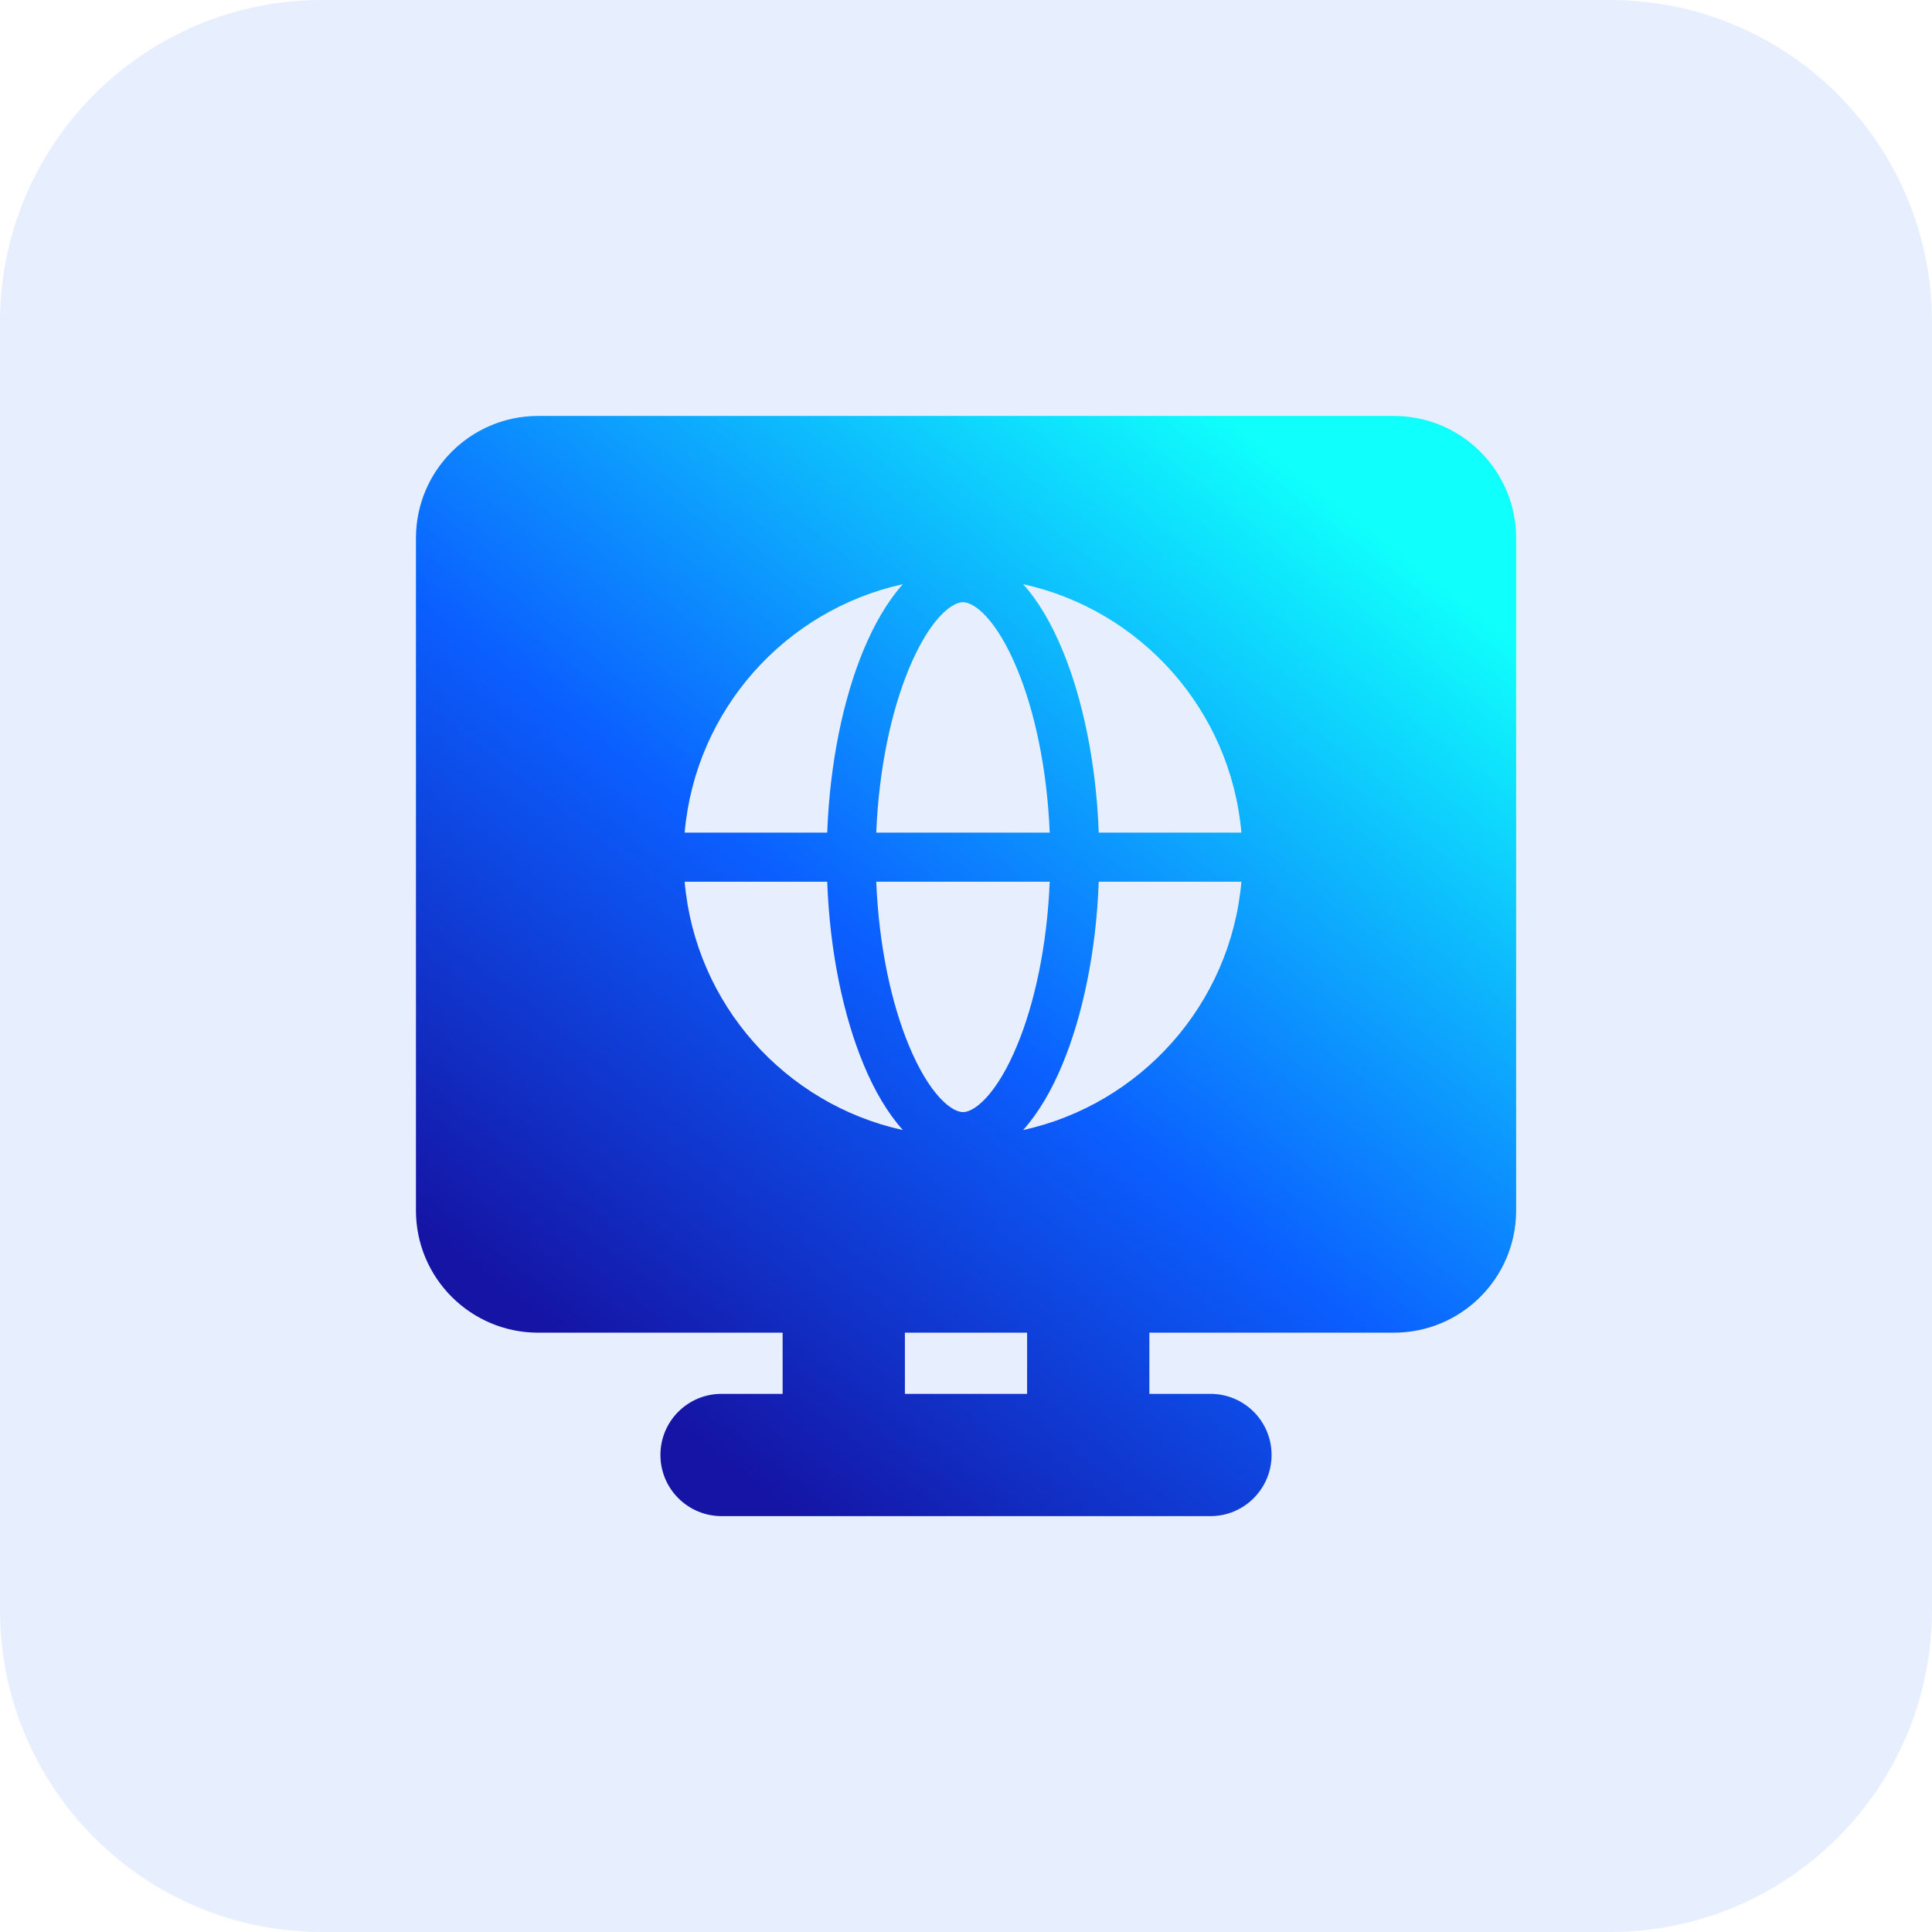
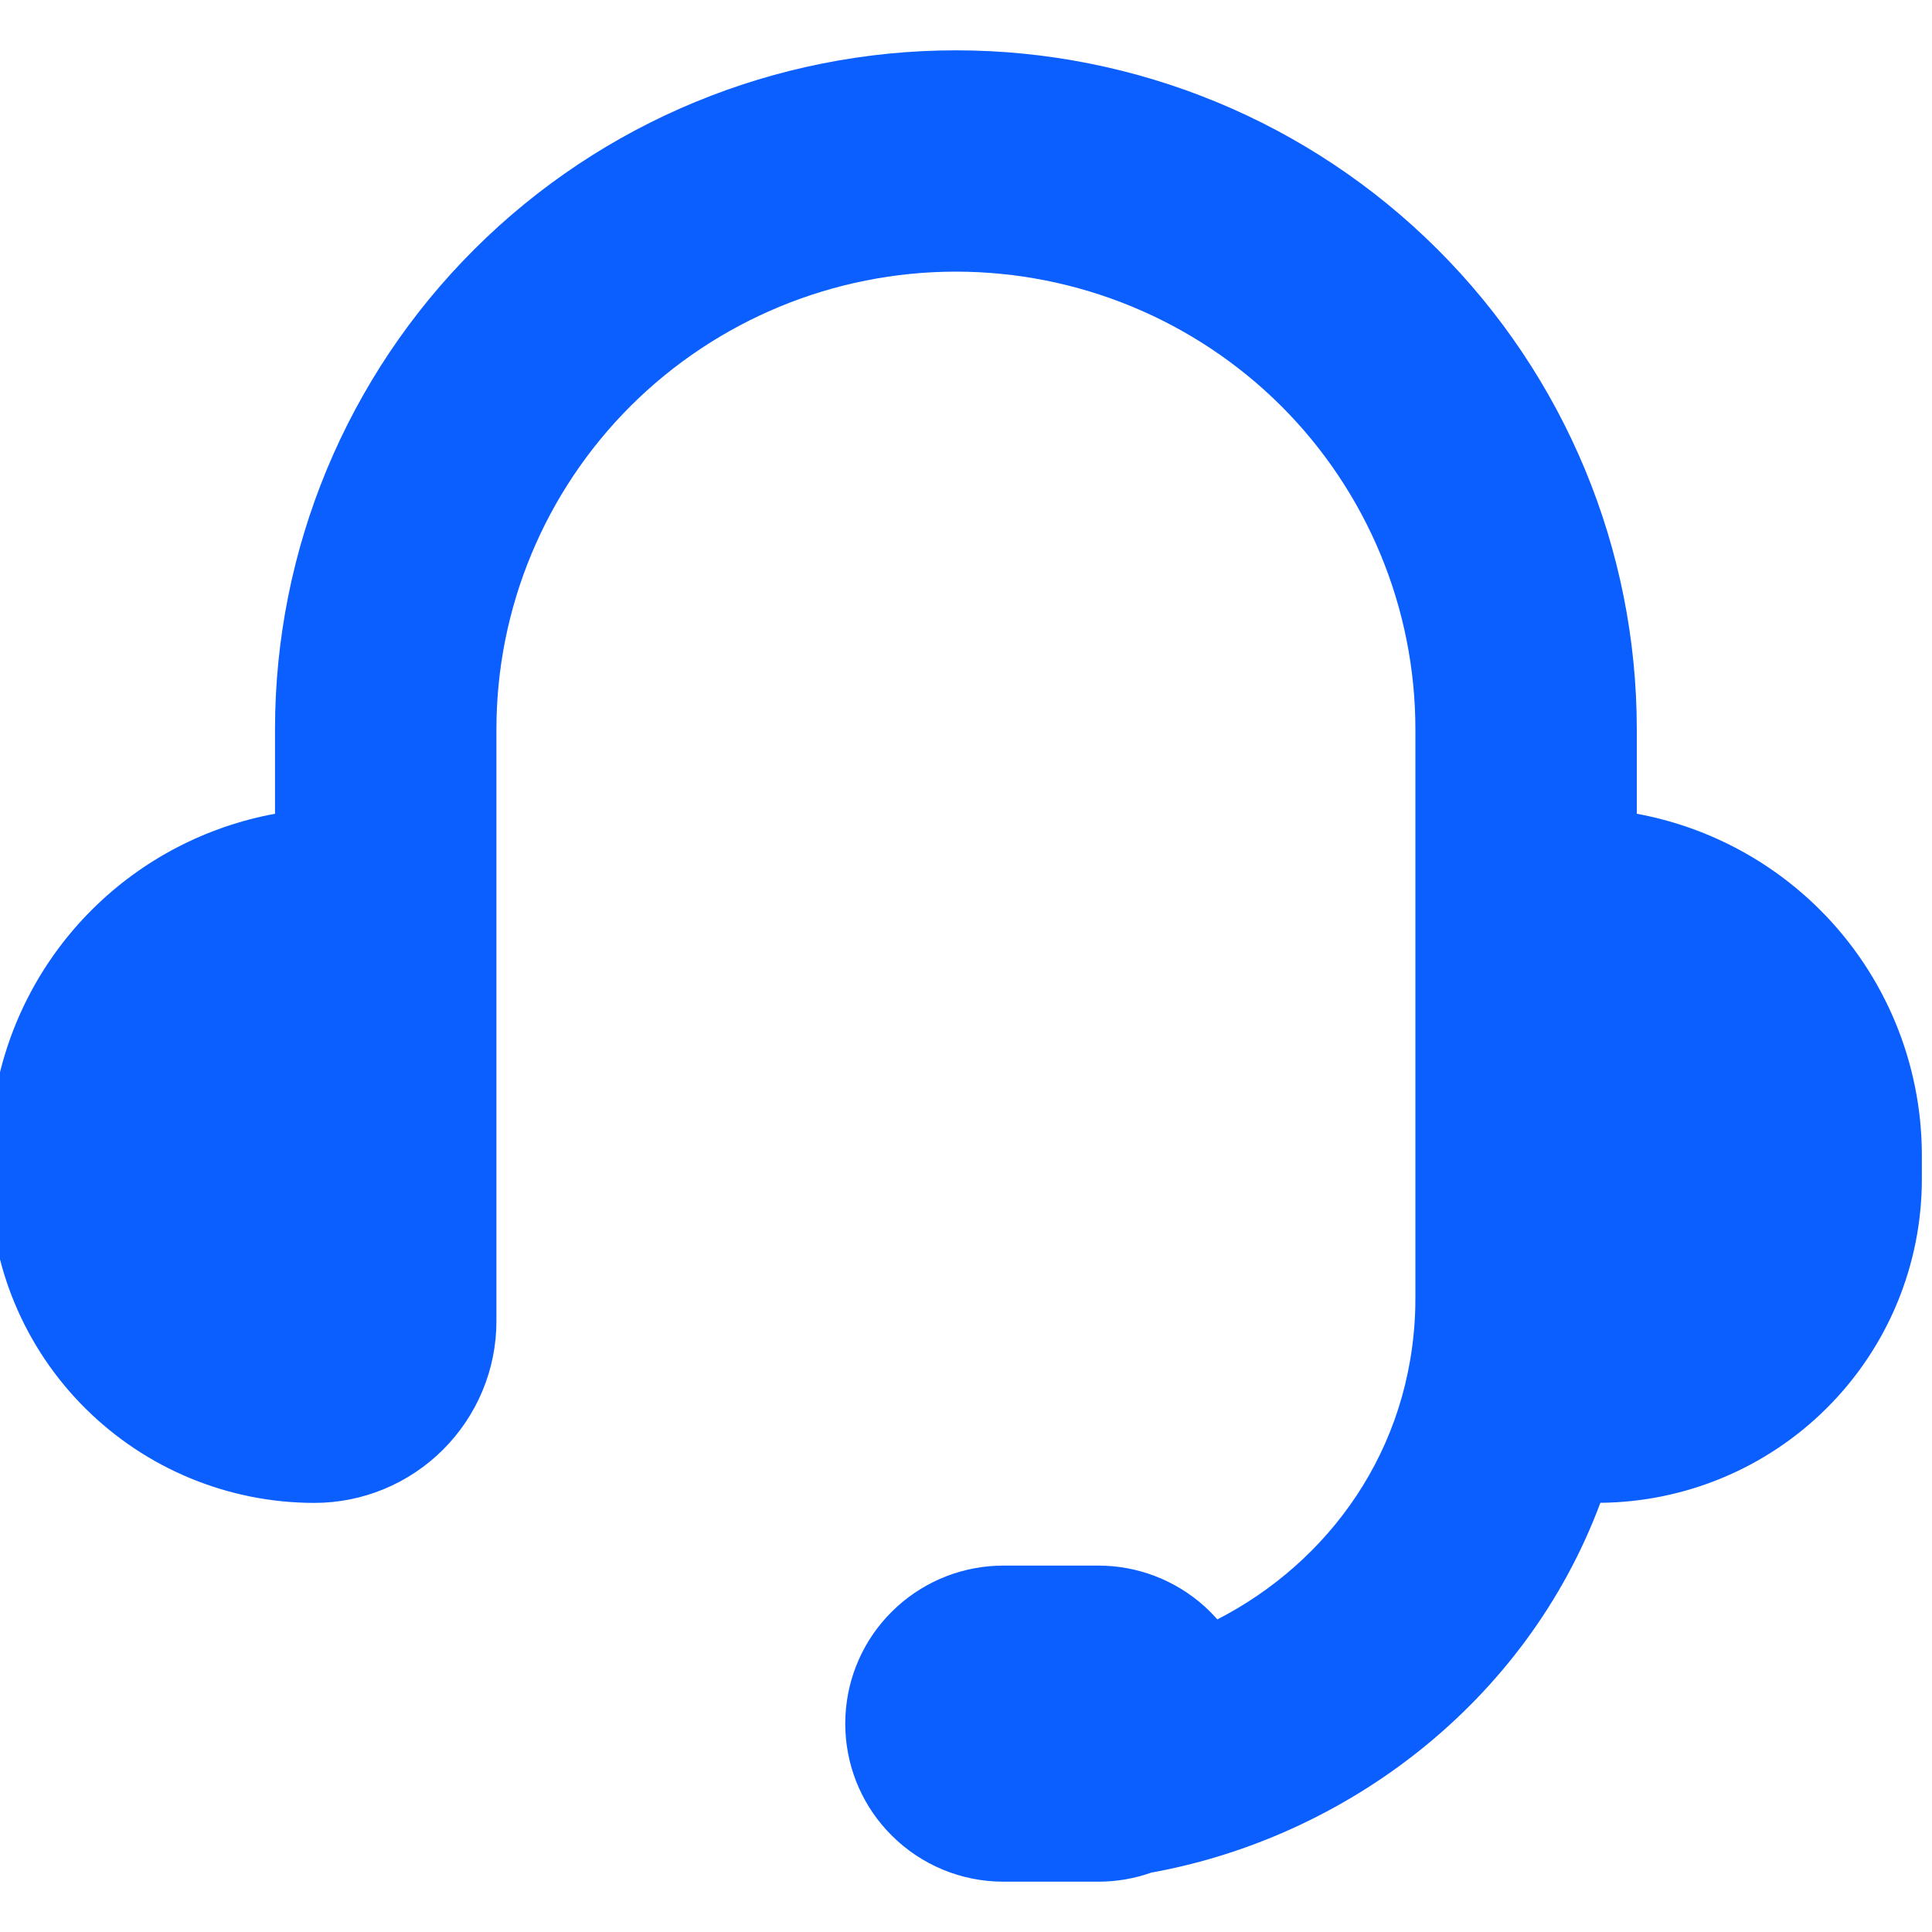
- <svg xmlns="http://www.w3.org/2000/svg" fill="none" height="24" viewBox="0 0 24 24" width="24">
-   <rect fill="#E7EFFF" height="24" rx="4" width="24" />
-   <path d="M17.315 5.167C18.154 5.167 18.834 5.846 18.834 6.685V15.037C18.834 15.875 18.154 16.555 17.315 16.555H14.278V17.315H15.037C15.456 17.315 15.796 17.654 15.796 18.074C15.796 18.493 15.456 18.834 15.037 18.834H8.963C8.543 18.833 8.204 18.493 8.204 18.074C8.204 17.655 8.543 17.315 8.963 17.315H9.722V16.555H6.685C5.847 16.555 5.167 15.875 5.167 15.037V6.685C5.167 5.846 5.847 5.167 6.685 5.167H17.315ZM11.241 17.315H12.759V16.555H11.241V17.315ZM8.505 10.953C8.638 12.476 9.754 13.717 11.216 14.038C11.027 13.828 10.861 13.546 10.726 13.219C10.477 12.618 10.308 11.825 10.276 10.953H8.505ZM13.649 10.953C13.617 11.825 13.448 12.618 13.199 13.219C13.064 13.546 12.898 13.828 12.709 14.038C14.171 13.717 15.288 12.476 15.421 10.953H13.649ZM10.885 10.953C10.918 11.754 11.074 12.466 11.29 12.986C11.411 13.279 11.546 13.499 11.676 13.639C11.809 13.782 11.908 13.815 11.963 13.815C12.018 13.815 12.116 13.782 12.249 13.639C12.379 13.499 12.514 13.279 12.635 12.986C12.851 12.466 13.007 11.754 13.04 10.953H10.885ZM11.216 7.257C9.754 7.578 8.638 8.819 8.505 10.343H10.276C10.309 9.471 10.477 8.678 10.726 8.077C10.862 7.75 11.027 7.467 11.216 7.257ZM11.963 7.481C11.908 7.481 11.809 7.513 11.676 7.656C11.546 7.796 11.411 8.017 11.29 8.31C11.074 8.83 10.918 9.542 10.885 10.343H13.04C13.007 9.542 12.851 8.83 12.635 8.31C12.514 8.016 12.379 7.796 12.249 7.656C12.116 7.513 12.018 7.481 11.963 7.481ZM12.71 7.257C12.899 7.467 13.064 7.75 13.199 8.077C13.448 8.678 13.617 9.471 13.649 10.343H15.421C15.288 8.82 14.171 7.578 12.71 7.257Z" fill="url(#paint0_linear_2000_19075)" />
-   <defs>
-     <linearGradient gradientUnits="userSpaceOnUse" id="paint0_linear_2000_19075" x1="8.164" x2="16.773" y1="17.568" y2="6.369">
-       <stop stop-color="#1514A4" />
-       <stop offset="0.442" stop-color="#0B5FFF" />
-       <stop offset="1" stop-color="#0FFFFC" />
-     </linearGradient>
-   </defs>
+ <svg xmlns="http://www.w3.org/2000/svg" fill="none" height="20" viewBox="662.667 488 20 20" width="20">
+   <path d="M681.577 502.577C682.208 501.949 682.562 501.096 682.562 500.206V499.961C682.562 499.006 682.182 498.09 681.505 497.416C680.985 496.898 680.323 496.555 679.611 496.424V495.549C679.611 493.684 678.868 491.896 677.545 490.578C676.223 489.26 674.431 488.521 672.562 488.521C670.694 488.521 668.902 489.26 667.58 490.578C666.257 491.896 665.514 493.684 665.514 495.549V496.424C664.802 496.555 664.14 496.898 663.62 497.416C662.943 498.09 662.562 499.006 662.562 499.961V500.206C662.562 501.096 662.917 501.949 663.548 502.577C664.178 503.205 665.032 503.558 665.922 503.558C666.42 503.558 666.899 503.36 667.252 503.008C667.606 502.655 667.806 502.177 667.806 501.677V495.549C667.806 494.294 668.306 493.09 669.197 492.201C670.089 491.313 671.3 490.812 672.562 490.812C673.825 490.812 675.036 491.313 675.928 492.201C676.819 493.09 677.319 494.294 677.319 495.549V501.431L677.318 501.535C677.279 503.019 676.412 504.177 675.269 504.764C675.263 504.757 675.257 504.75 675.251 504.744L675.195 504.685L675.136 504.629C674.835 504.358 674.444 504.207 674.038 504.207H673.054C672.648 504.207 672.257 504.358 671.957 504.629L671.898 504.685C671.609 504.972 671.439 505.356 671.419 505.762L671.417 505.843L671.419 505.924C671.439 506.33 671.609 506.714 671.898 507.001C672.205 507.308 672.621 507.479 673.054 507.479H674.038C674.226 507.479 674.411 507.447 674.586 507.385C676.596 507.022 678.461 505.63 679.234 503.557C680.113 503.549 680.954 503.198 681.577 502.577Z" fill="#0B5FFF" />
</svg>
